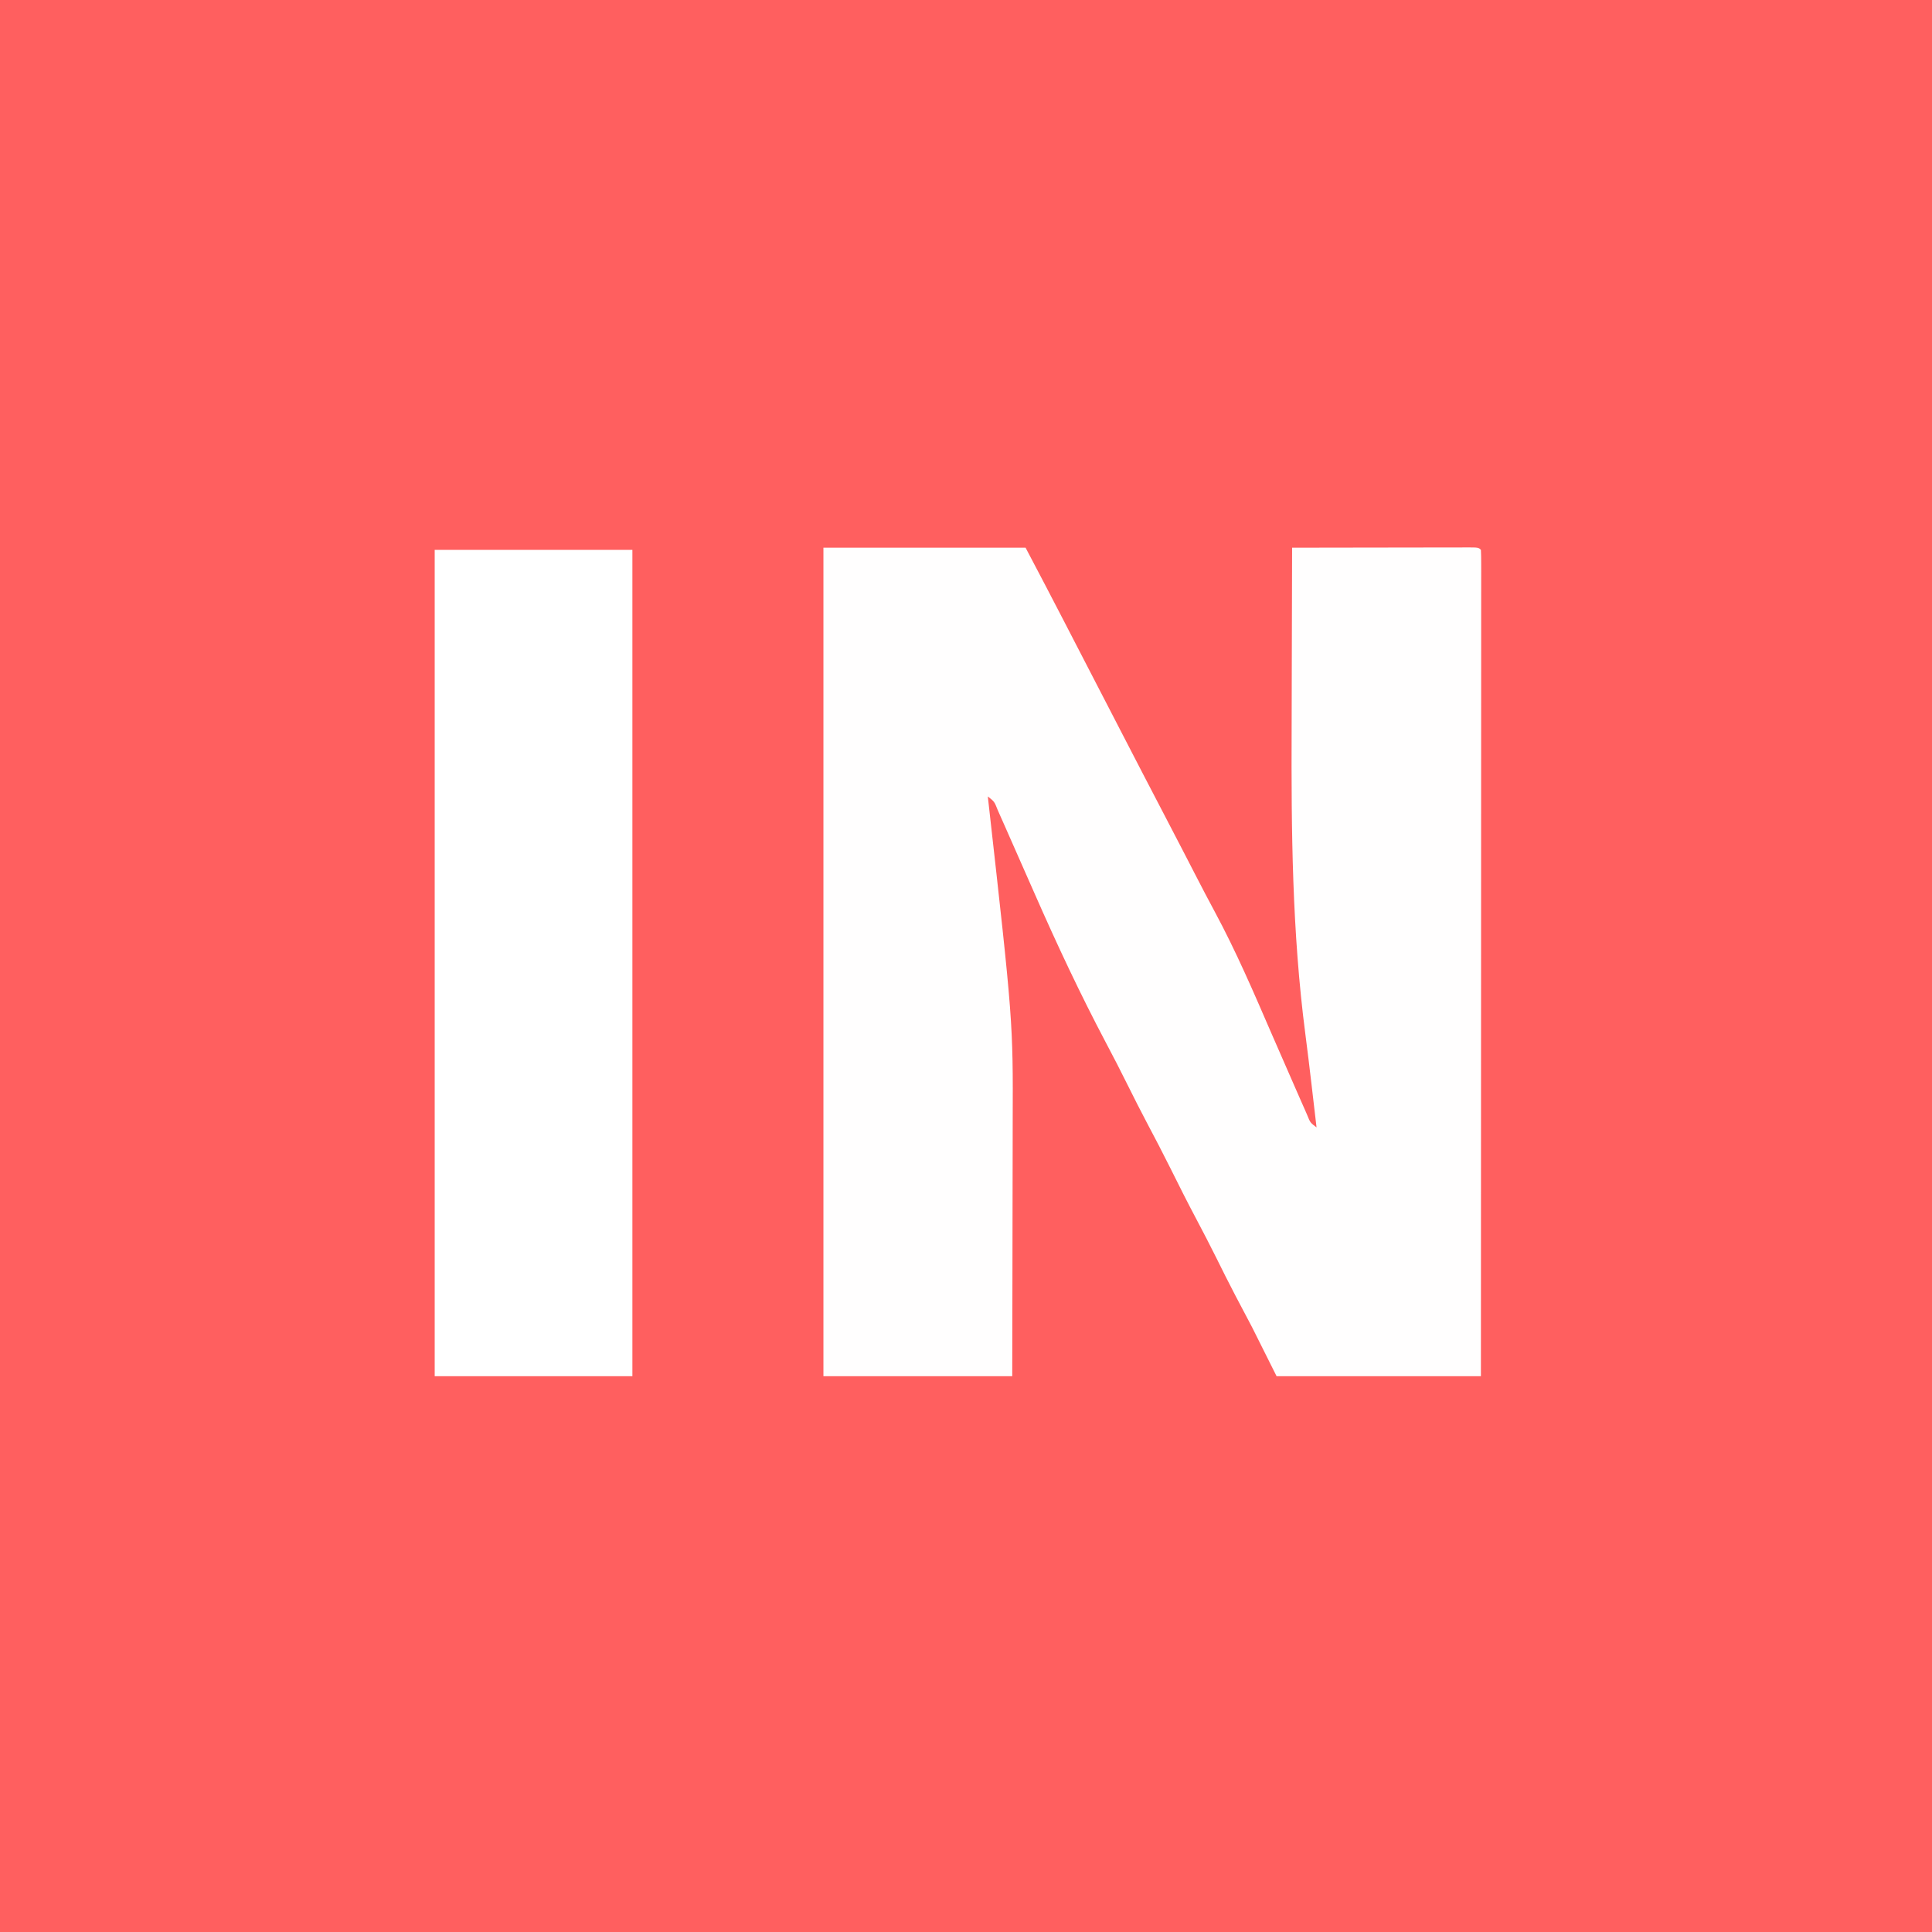
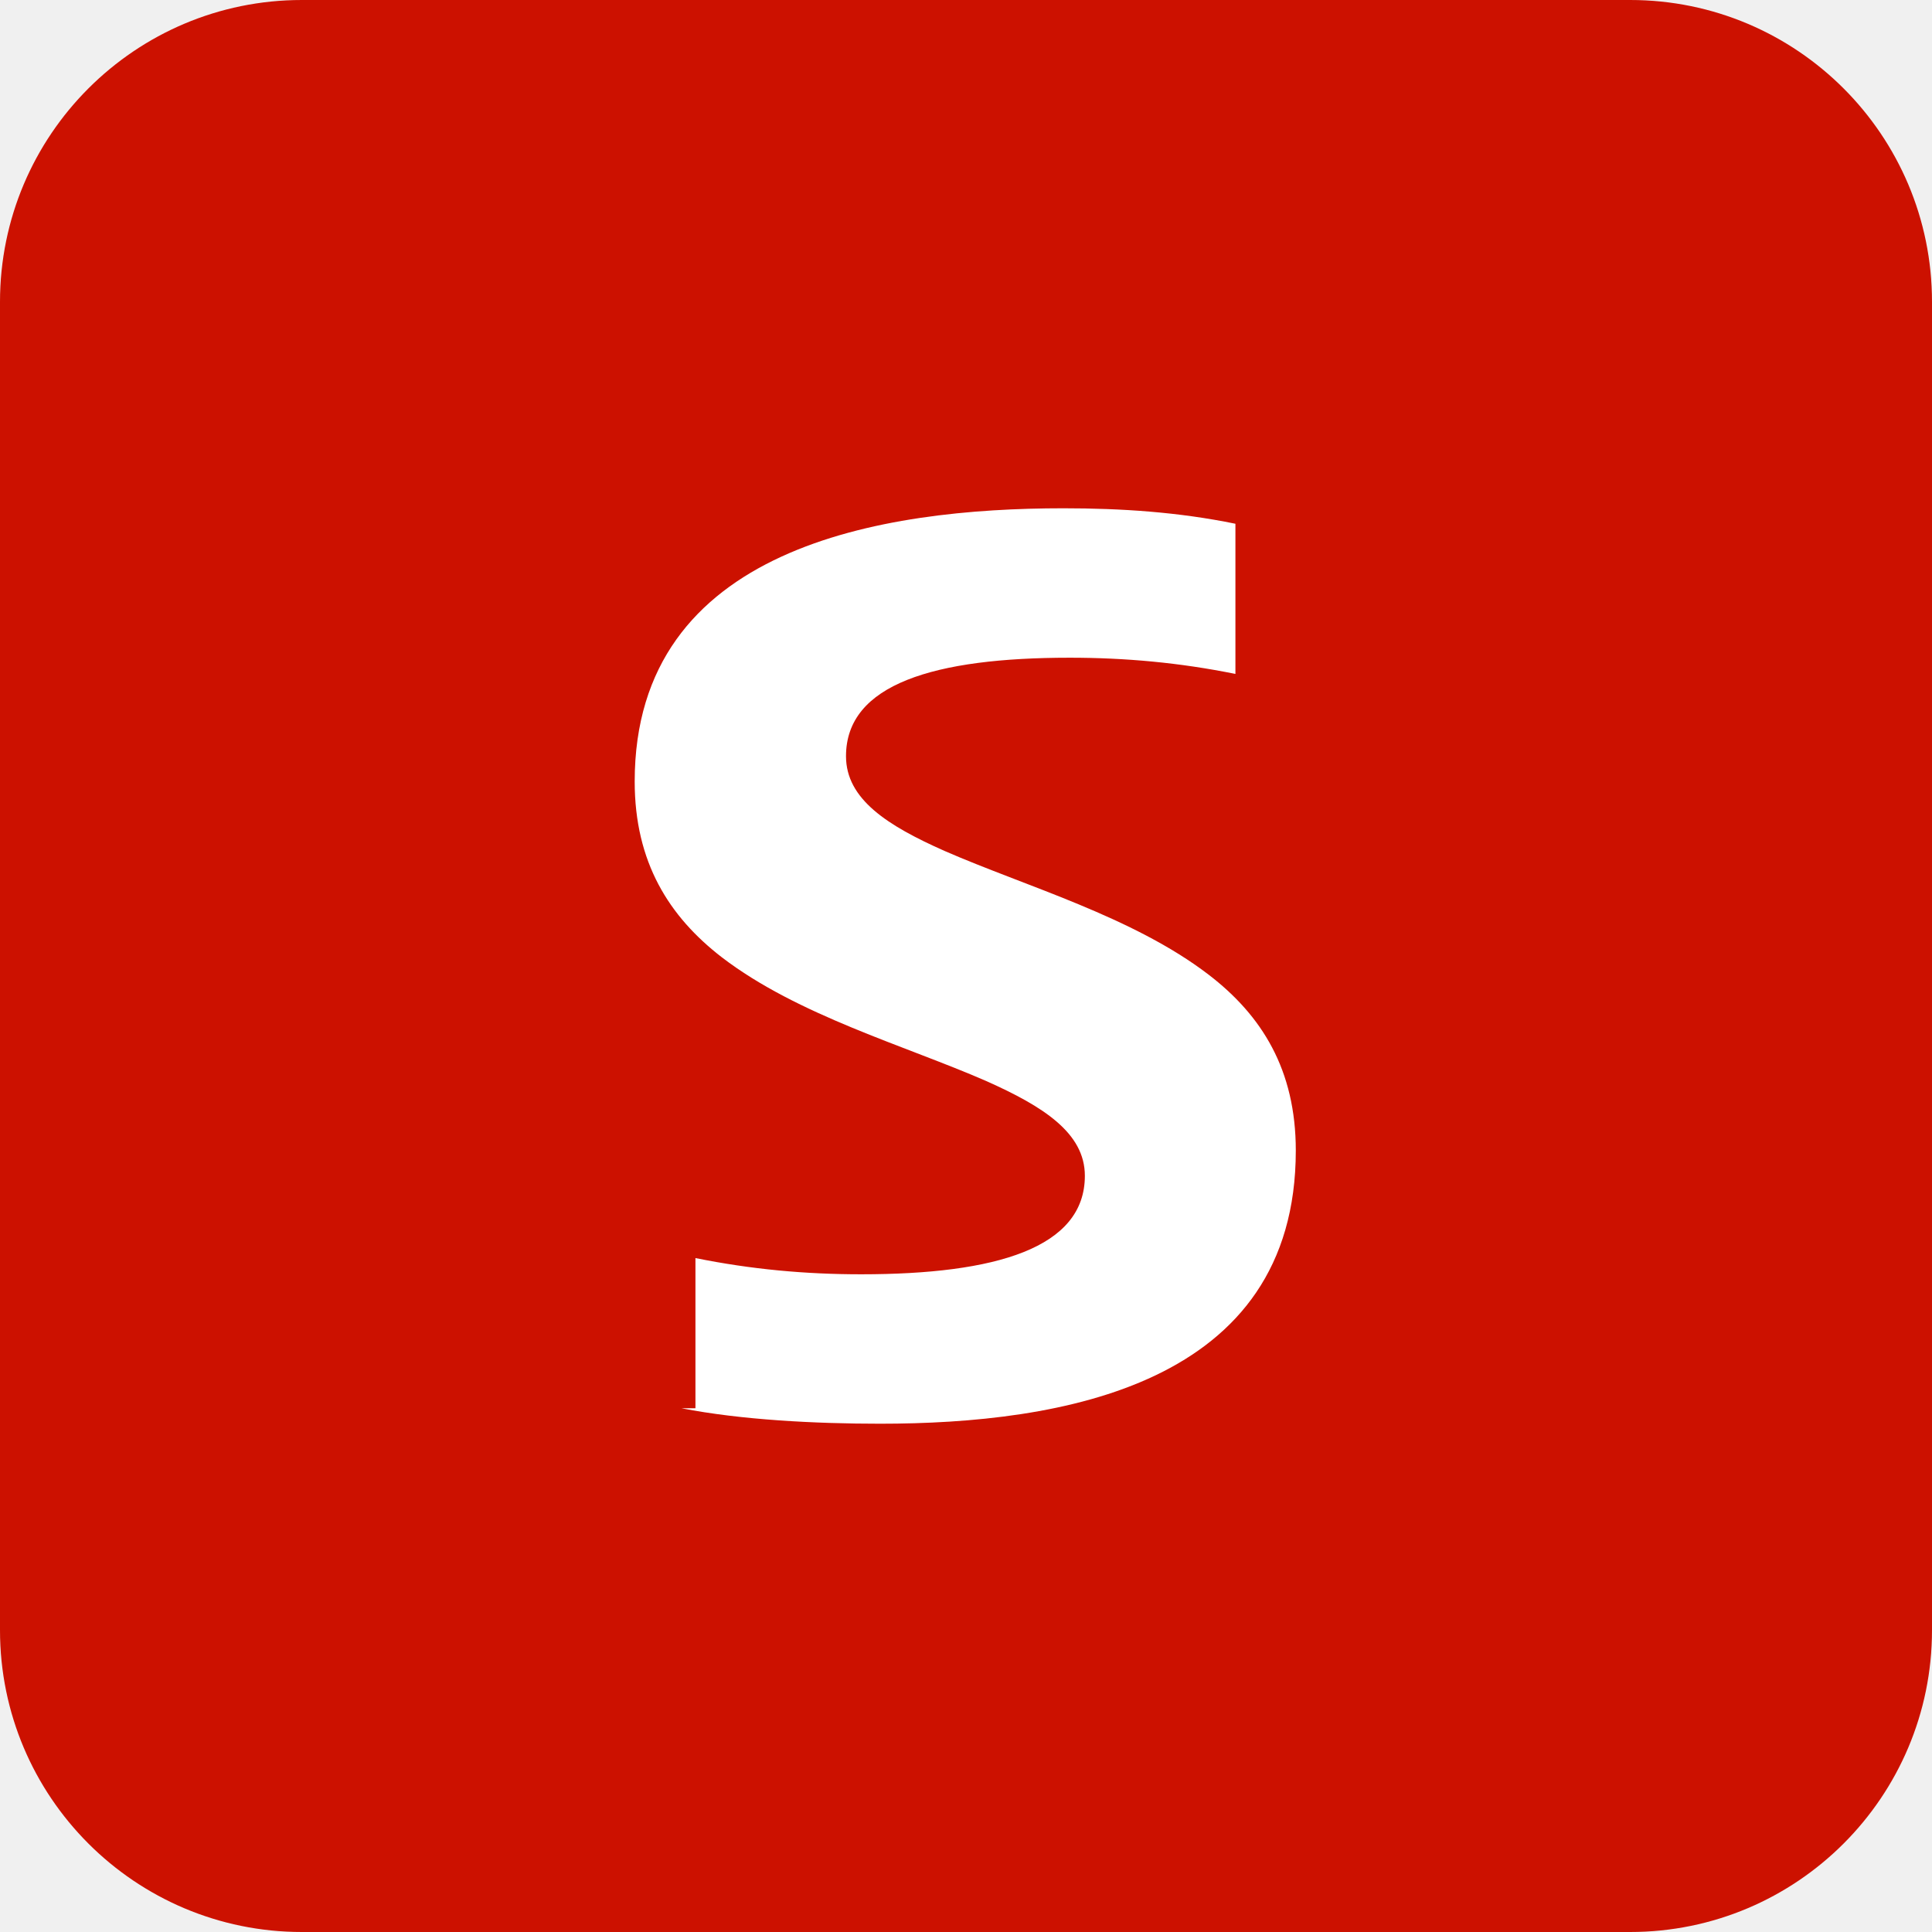
- <svg xmlns="http://www.w3.org/2000/svg" width="120" height="120" viewBox="0 0 120 120" fill="none">
-   <rect width="120" height="120" fill="#FF5F5F" />
-   <path d="M51.145 34.017C55.288 34.017 59.431 34.017 63.7 34.017C64.495 35.527 65.289 37.036 66.071 38.553C66.159 38.723 66.247 38.894 66.335 39.064C66.517 39.415 66.698 39.766 66.879 40.117C67.271 40.875 67.663 41.633 68.055 42.391C68.27 42.806 68.485 43.222 68.7 43.637C68.763 43.76 68.763 43.76 68.829 43.886C69.092 44.395 69.355 44.903 69.617 45.412C70.513 47.146 71.411 48.879 72.315 50.609C72.692 51.332 73.069 52.055 73.443 52.779C73.486 52.862 73.529 52.945 73.573 53.03C73.795 53.458 74.016 53.887 74.236 54.315C74.637 55.093 75.04 55.868 75.456 56.638C76.775 59.09 77.867 61.633 78.972 64.186C79.439 65.266 79.91 66.342 80.385 67.418C80.529 67.744 80.672 68.07 80.814 68.397C80.901 68.593 80.988 68.79 81.075 68.986C81.133 69.121 81.133 69.121 81.193 69.259C81.382 69.73 81.382 69.73 81.773 70.025C81.705 69.444 81.637 68.863 81.569 68.282C81.531 67.961 81.494 67.64 81.457 67.32C81.335 66.283 81.212 65.248 81.076 64.213C80.253 57.885 80.201 51.601 80.226 45.23C80.23 44.004 80.233 42.779 80.235 41.553C80.239 39.041 80.246 36.529 80.255 34.017C81.764 34.014 83.273 34.012 84.781 34.01C85.482 34.009 86.182 34.008 86.883 34.007C87.558 34.005 88.233 34.004 88.909 34.004C89.167 34.004 89.425 34.003 89.683 34.003C90.044 34.002 90.404 34.001 90.765 34.002C90.873 34.001 90.981 34.001 91.092 34C91.829 34.001 91.829 34.001 91.982 34.155C91.996 34.428 91.999 34.701 91.999 34.974C91.999 35.153 92 35.332 92 35.516C92 35.718 91.999 35.919 91.999 36.12C91.999 36.332 91.999 36.544 91.999 36.755C91.999 37.34 91.999 37.925 91.998 38.51C91.998 39.14 91.998 39.769 91.998 40.399C91.998 41.491 91.998 42.583 91.997 43.674C91.996 45.253 91.995 46.831 91.995 48.41C91.995 50.971 91.994 53.532 91.993 56.093C91.991 58.581 91.99 61.069 91.99 63.558C91.99 63.788 91.99 63.788 91.99 64.022C91.99 64.791 91.989 65.56 91.989 66.329C91.988 72.711 91.985 79.094 91.982 85.477C87.794 85.477 83.605 85.477 79.29 85.477C78.789 84.475 78.288 83.474 77.772 82.442C77.253 81.456 77.254 81.456 76.733 80.471C76.319 79.684 75.925 78.888 75.53 78.093C75.141 77.312 74.741 76.538 74.332 75.768C73.764 74.699 73.221 73.62 72.683 72.536C72.217 71.601 71.736 70.677 71.246 69.755C70.835 68.977 70.438 68.193 70.046 67.404C69.607 66.518 69.157 65.639 68.692 64.766C67.092 61.737 65.65 58.661 64.273 55.527C63.798 54.444 63.32 53.362 62.84 52.281C62.685 51.931 62.531 51.581 62.377 51.231C62.282 51.018 62.188 50.805 62.093 50.593C62.05 50.495 62.007 50.396 61.963 50.295C61.764 49.791 61.764 49.791 61.355 49.469C61.364 49.553 61.374 49.637 61.383 49.724C62.924 63.443 62.924 63.443 62.9 69.711C62.898 70.269 62.898 70.826 62.898 71.383C62.897 72.431 62.895 73.479 62.892 74.527C62.888 75.948 62.887 77.37 62.885 78.791C62.883 81.02 62.877 83.248 62.872 85.477C59.002 85.477 55.133 85.477 51.145 85.477C51.145 68.495 51.145 51.514 51.145 34.017Z" fill="#FFFEFE" />
-   <path d="M27 34.155C31.052 34.155 35.104 34.155 39.279 34.155C39.279 51.092 39.279 68.028 39.279 85.477C35.227 85.477 31.175 85.477 27 85.477C27 68.541 27 51.605 27 34.155Z" fill="white" />
+ <svg xmlns="http://www.w3.org/2000/svg" width="120" height="120" viewBox="0 0 512 512" fill="none">
+   <path d="M80,0 H432 A80,80,0,0,1,512,80 V432 A80,80,0,0,1,432,512 H80 A80,80,0,0,1,0,432 V80 A80,80,0,0,1,80,0 Z" fill="#CC1100" />
+   <path d="M180.6,373.2 C196.4,376.3 216.1,377.3 233.2,377.3 C281.1,377.3 343.4,367.2 343.4,304.9 C343.4,283.5 334.4,269.1 320.3,258.3 C300.2,242.9 271.8,234.9 250.3,225.5 C235.2,218.8 224.2,211.8 224.2,200.4 C224.2,181.3 247.6,174.3 283.5,174.3 C298.2,174.3 312.6,175.6 327.4,178.6 L327.4,138.8 C312.3,135.7 297.2,134.7 281.8,134.7 C233.9,134.7 168.2,144.8 168.2,207.1 C168.2,228.5 177.3,242.9 191.3,253.7 C211.4,269.1 239.9,277.1 261.4,286.5 C276.4,293.2 287.5,300.2 287.5,311.6 C287.5,330.7 264.0,337.7 228.2,337.7 C213.5,337.7 199.1,336.4 184.3,333.4 L184.3,373.2 Z" fill="#FFFFFF" />
</svg>
